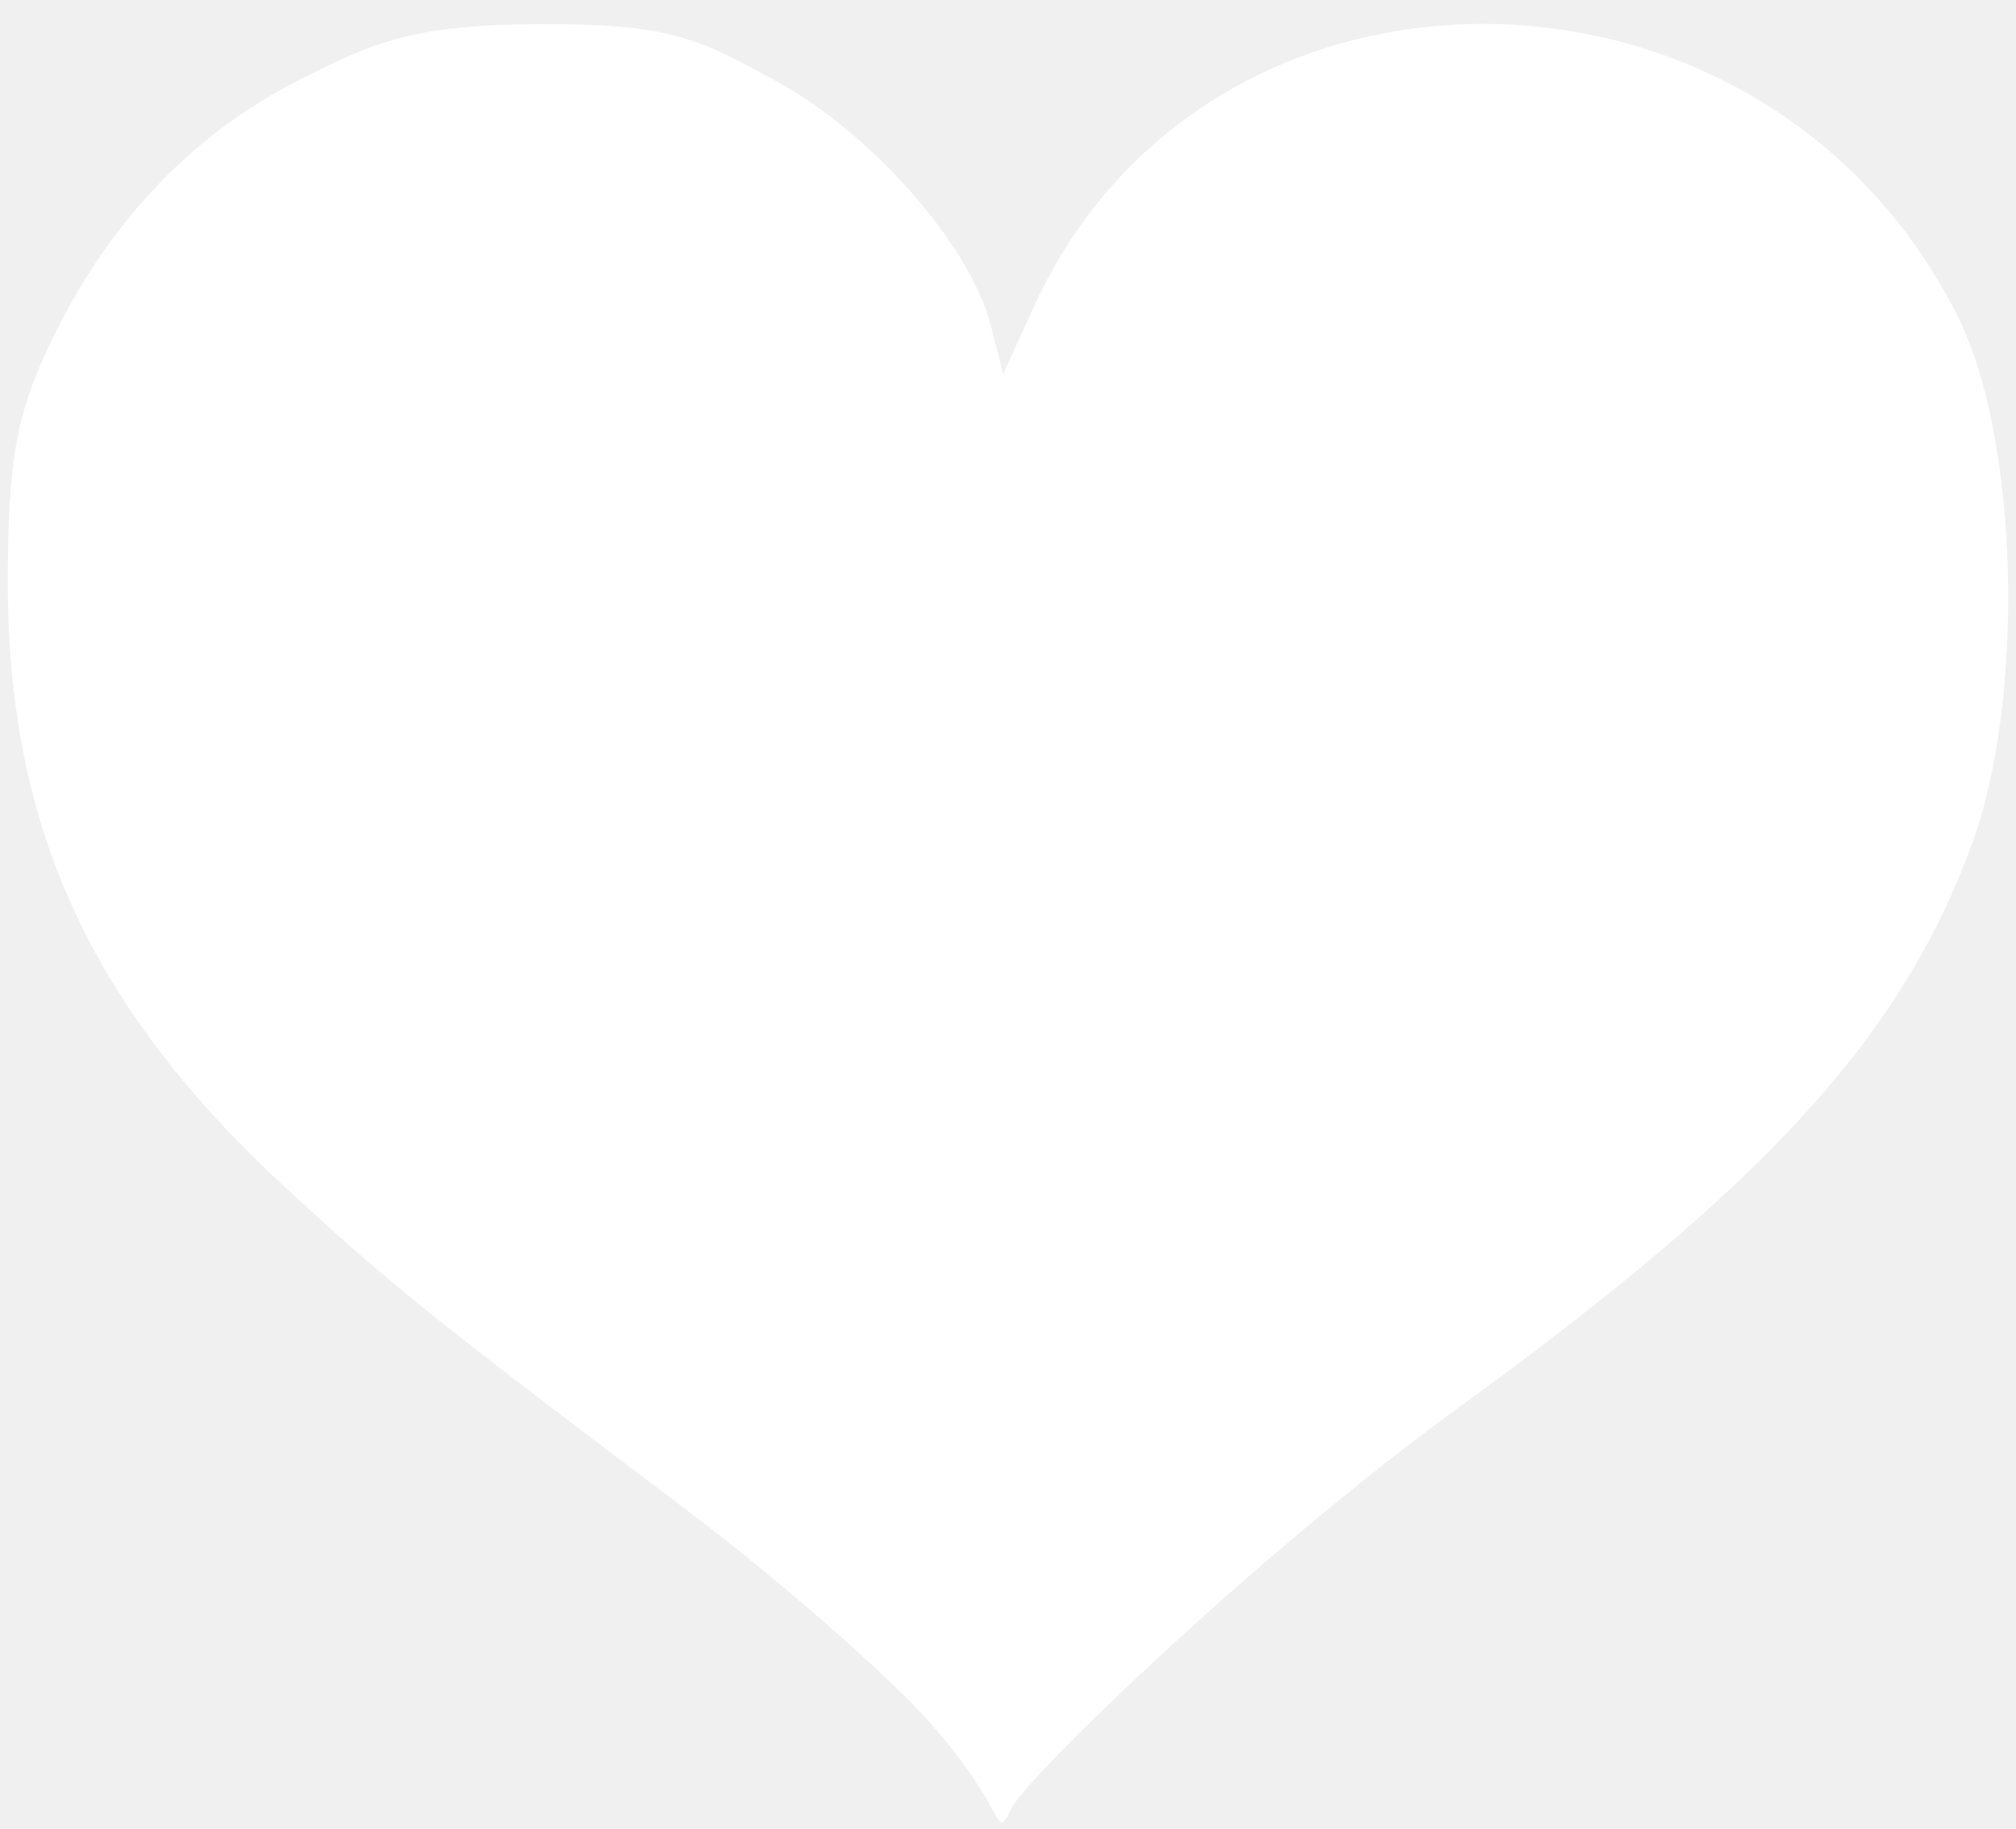
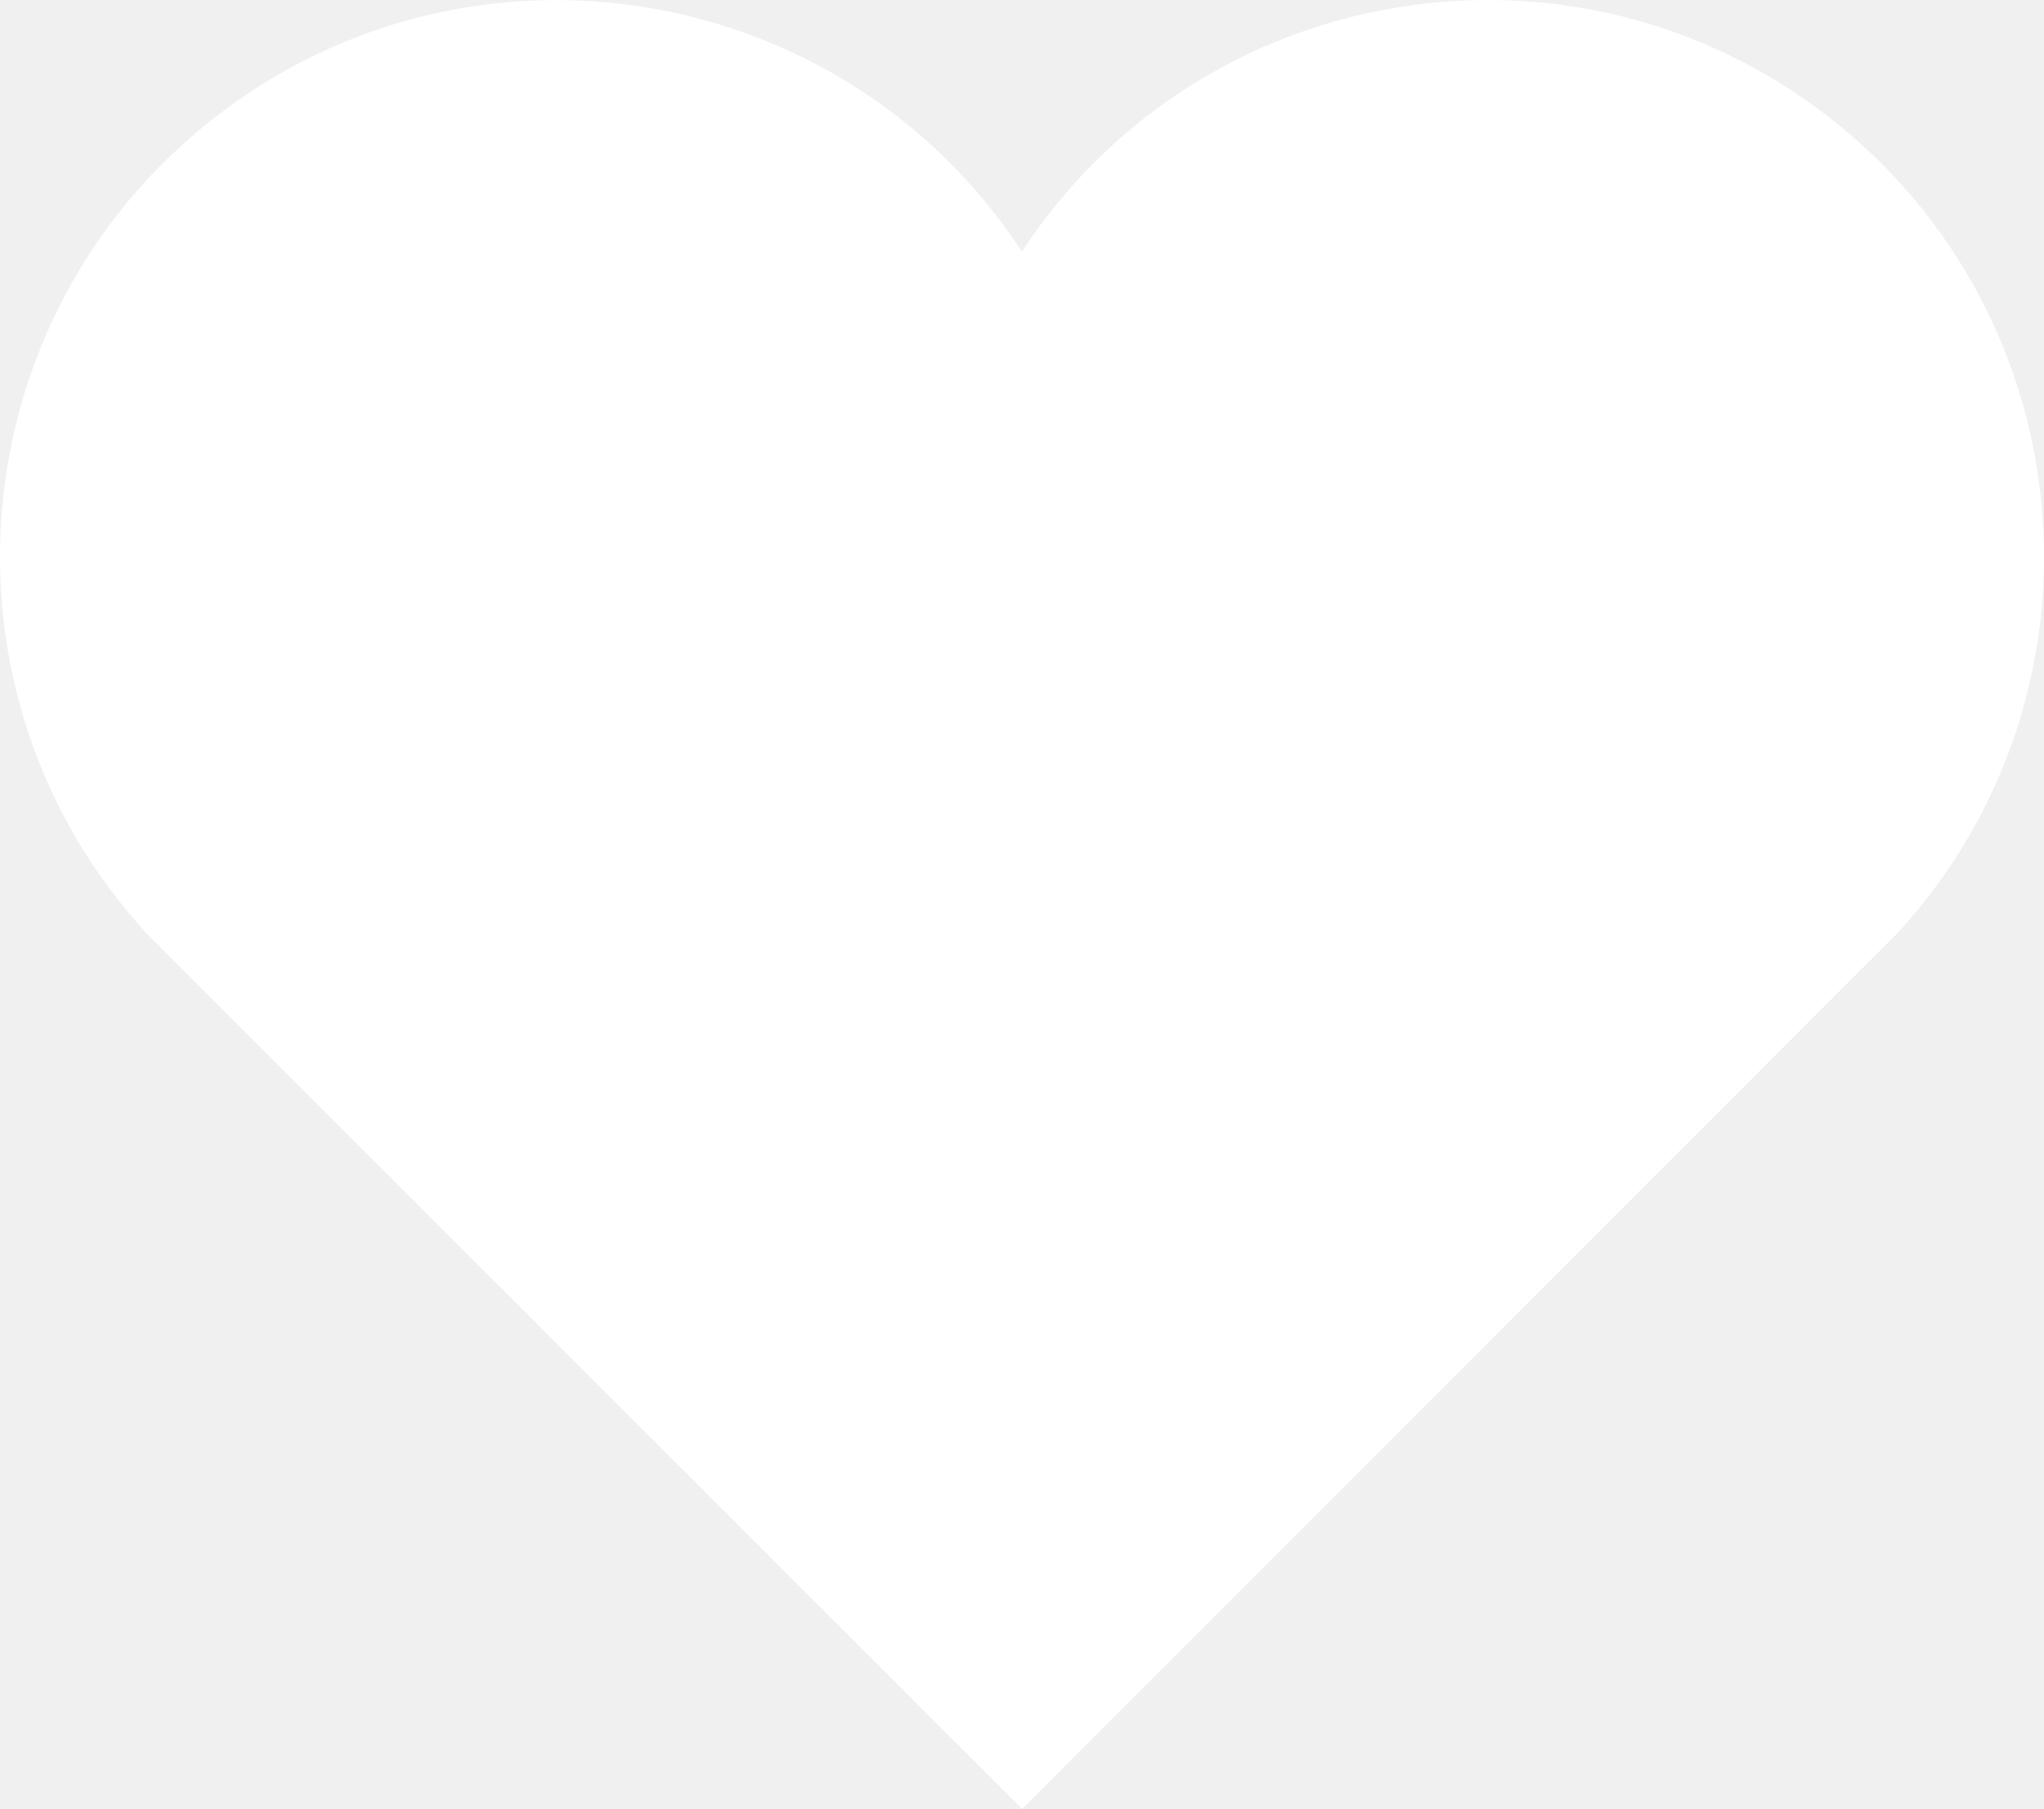
- <svg xmlns="http://www.w3.org/2000/svg" version="1.0" viewBox="0 0 645 585">
+ <svg xmlns="http://www.w3.org/2000/svg" version="1.1" x="0px" y="0px" width="772.536px" height="683.502px" viewBox="0 0 772.536 683.502" enable-background="new 0 0 772.536 683.502" xml:space="preserve">
  <g>
-     <path d="M 297.297,550.868 C 283.522,535.432 249.127,505.339 220.863,483.994 C 137.119,420.752 125.721,411.6 91.719,380.291 C 29.035,322.571 2.414,264.581 2.505,185.951 C 2.549,147.567 5.166,132.779 15.915,110.154 C 34.151,71.768 61.015,43.245 95.36,25.799 C 119.685,13.444 131.683,7.954 172.304,7.73 C 214.798,7.495 223.743,12.449 248.739,26.181 C 279.164,42.896 310.479,78.617 316.952,103.992 L 320.951,119.664 L 330.81,98.08 C 386.526,-23.893 564.409,-22.068 626.312,101.112 C 645.95,140.188 648.106,223.625 630.693,270.624 C 607.977,331.934 565.313,378.675 466.686,450.301 C 402.005,497.275 328.801,568.347 323.706,578.329 C 317.79,589.917 323.423,580.145 297.297,550.868 z" style="fill:#FFFFFF" />
+     <path fill="#FFFFFF" d="M386.247,95.062C318.876-7.692,178.153-31.062,81.178,44.386   c-96.992,75.481-108.904,217.691-25.819,308.245c110.324,110.291,220.648,220.581,330.972,330.871   c110.291-110.324,220.581-220.631,330.871-330.955c83.052-90.554,71.139-232.713-25.819-308.178   C594.391-31.112,453.617-7.726,386.247,95.062z" />
  </g>
</svg>
